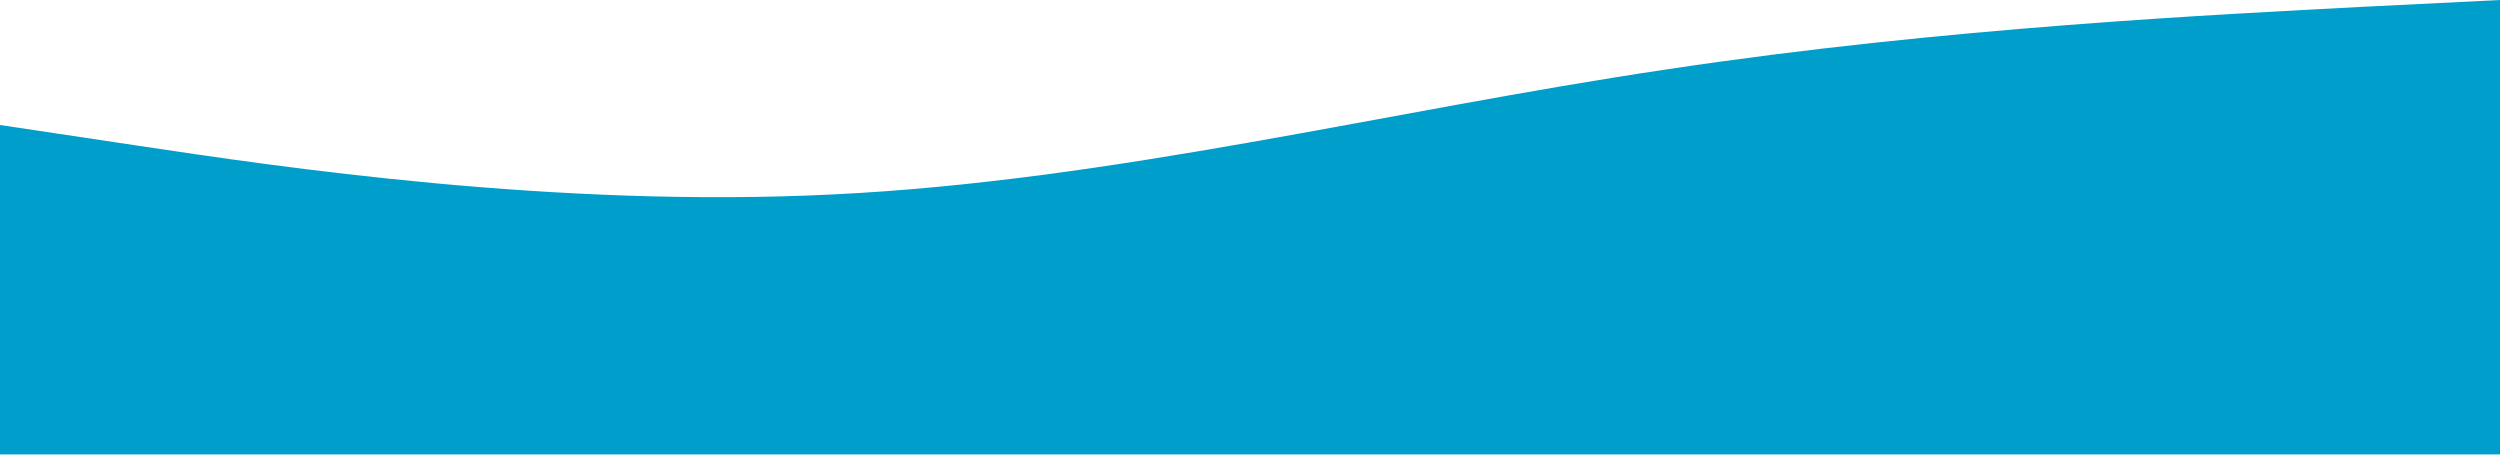
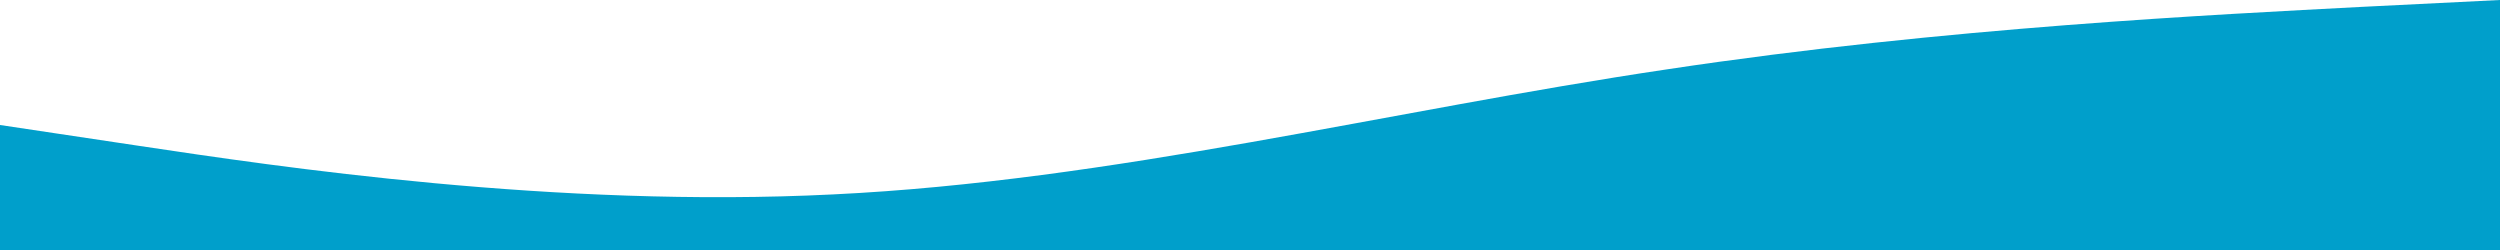
- <svg xmlns="http://www.w3.org/2000/svg" width="100%" height="100%" viewBox="0 0 1920 349" fill="none">
+ <svg xmlns="http://www.w3.org/2000/svg" width="100%" height="100%" viewBox="0 0 1920 192" fill="none">
  <path d="M0 96L106.667 112C213.333 128 426.667 160 640 149.3C853.333 139 1066.67 85 1280 53.3C1493.33 21 1706.67 11 1813.33 5.3L1920 0V192H1813.33C1706.67 192 1493.33 192 1280 192C1066.67 192 853.333 192 640 192C426.667 192 213.333 192 106.667 192H0V96Z" fill="#009FCB" />
-   <rect width="1920" height="158" transform="matrix(-1 0 0 1 1920 191)" fill="#009FCB" />
</svg>
